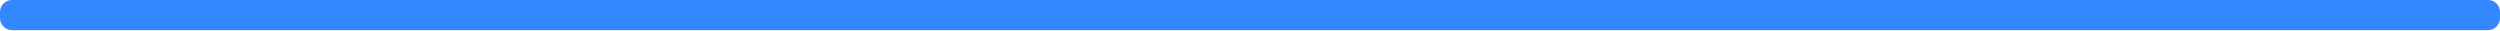
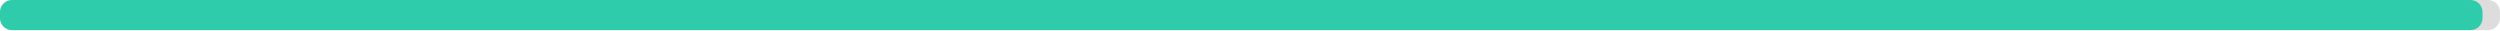
<svg xmlns="http://www.w3.org/2000/svg" width="830" height="10">
  <g>
    <rect style="fill: #ddd;" height="10" width="830" rx="4" y="0" x="0" />
-     <rect style="fill: #3388ff;" height="10" width="830" rx="4" y="0" x="0" />
+     <rect style="fill: #2eccaa;" height="10" width="824.2" rx="4" y="0" x="0" />
  </g>
</svg>
